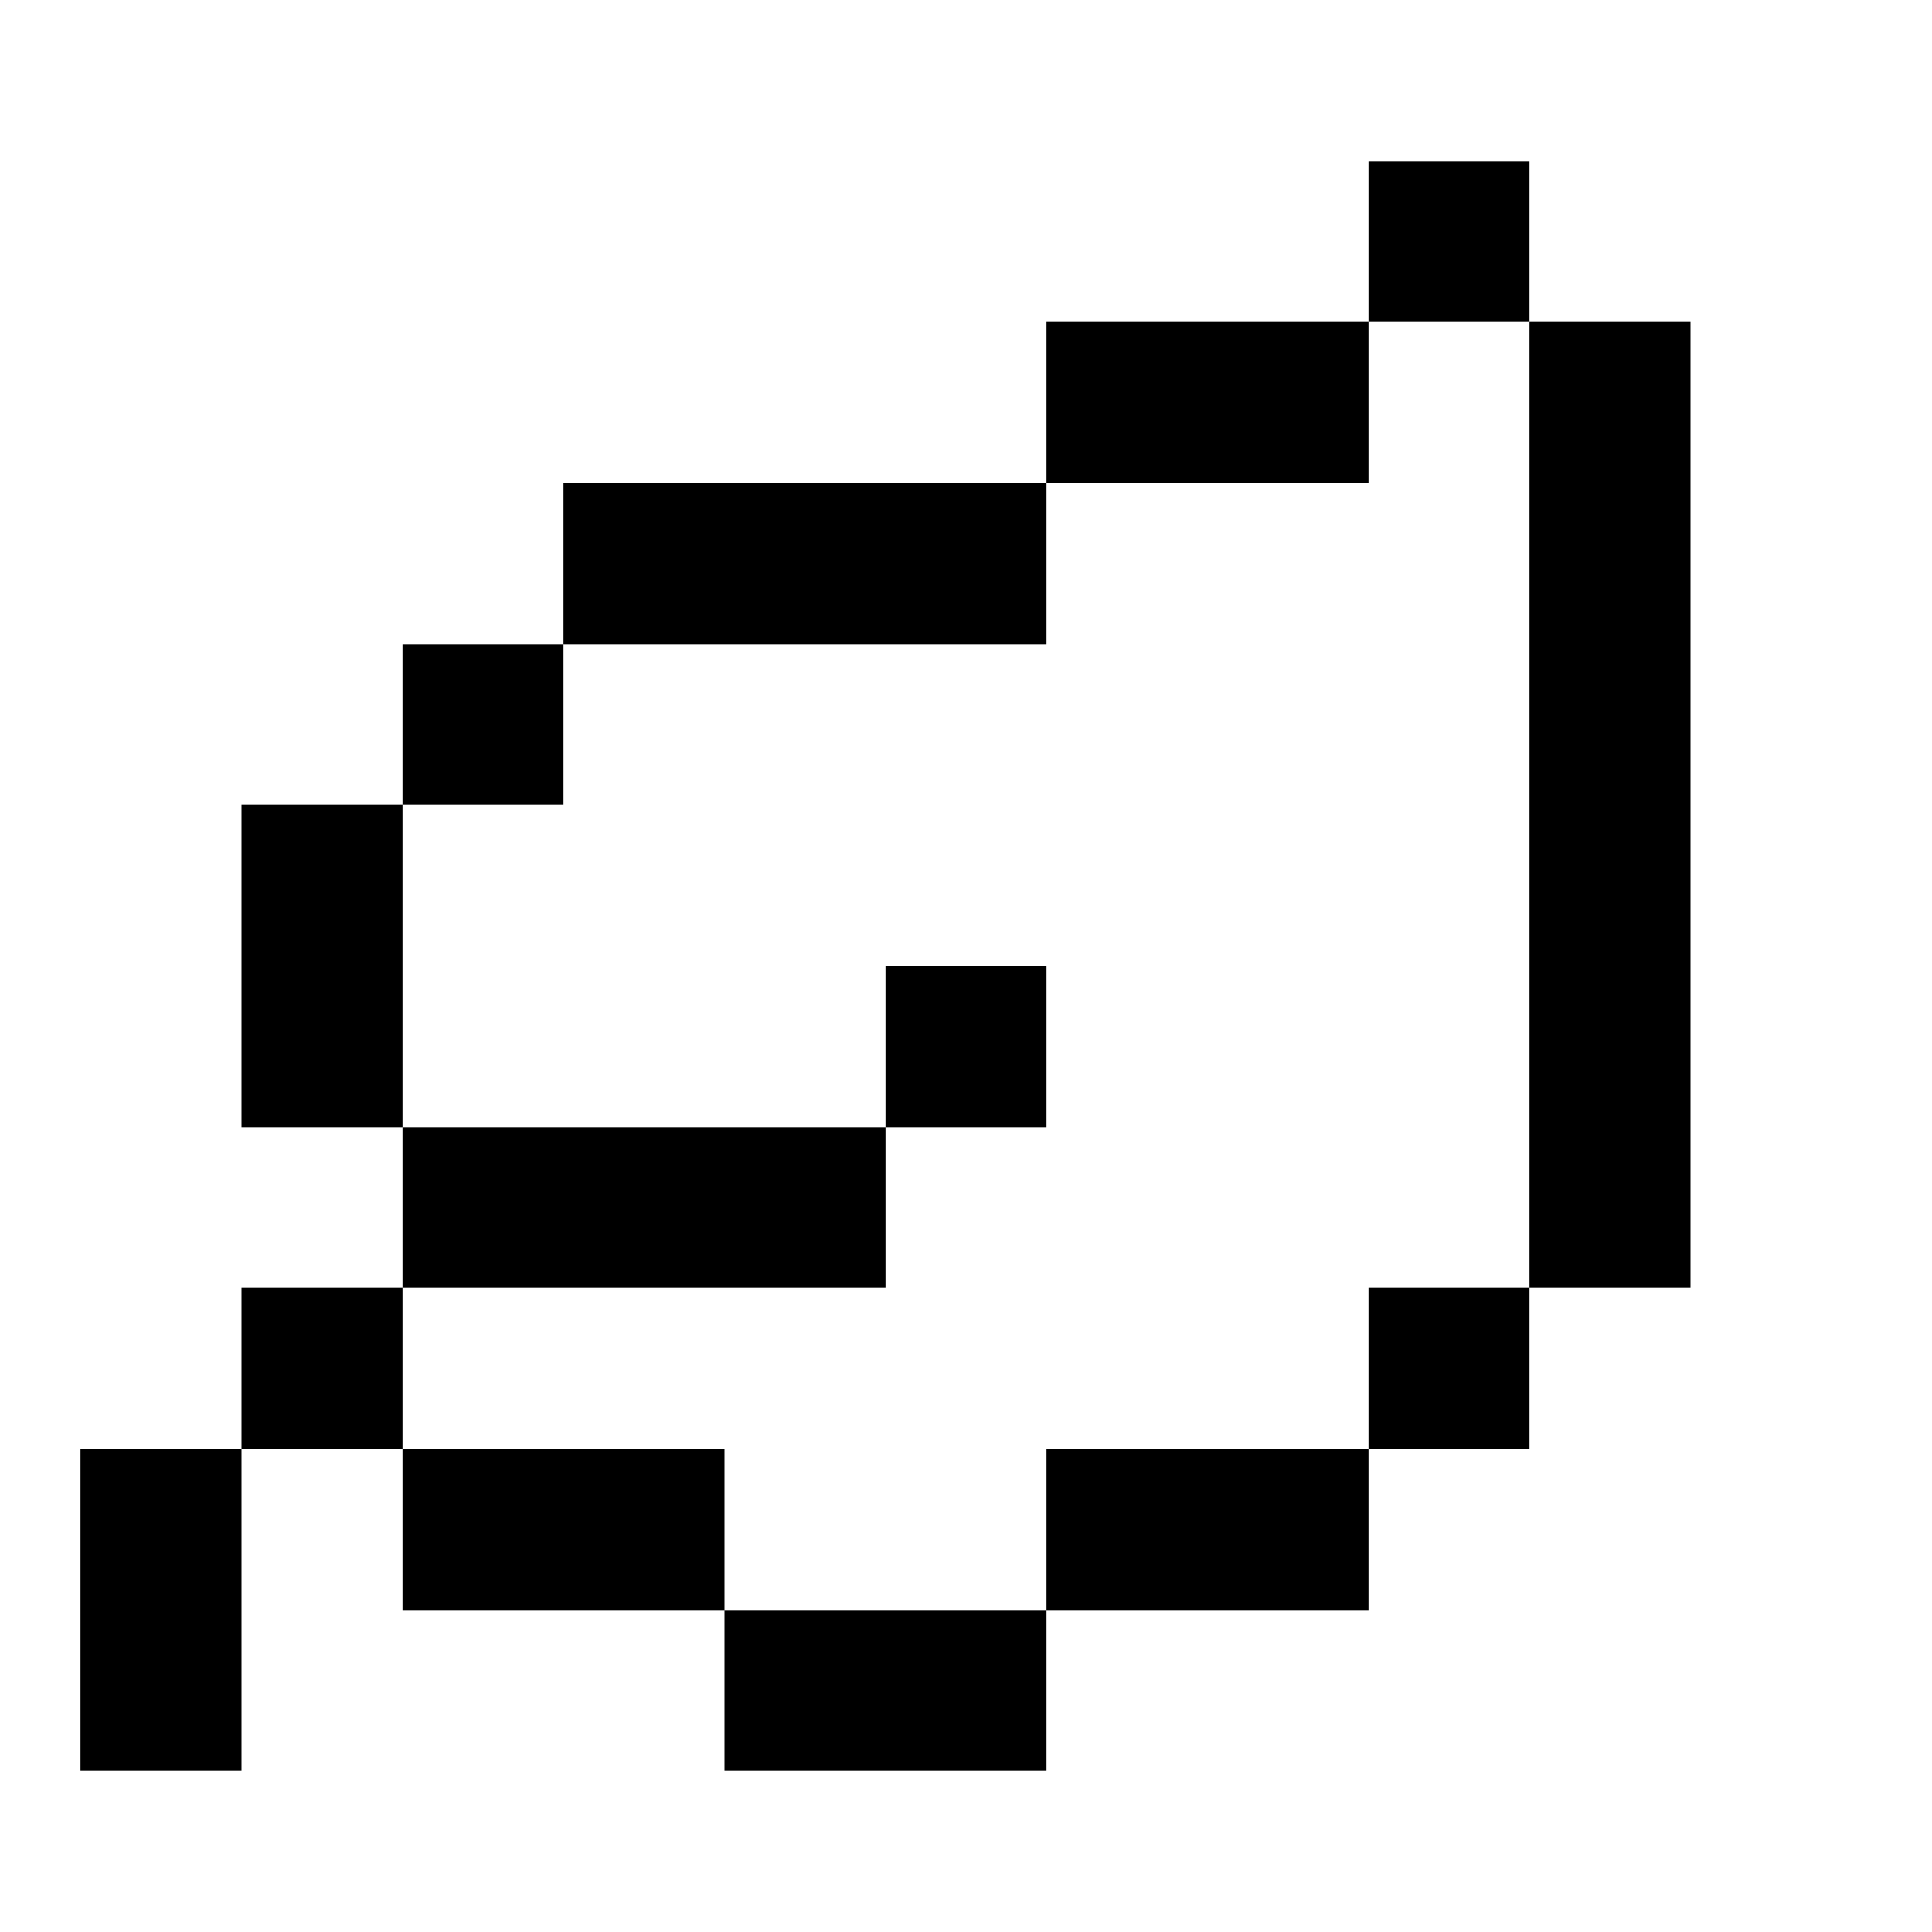
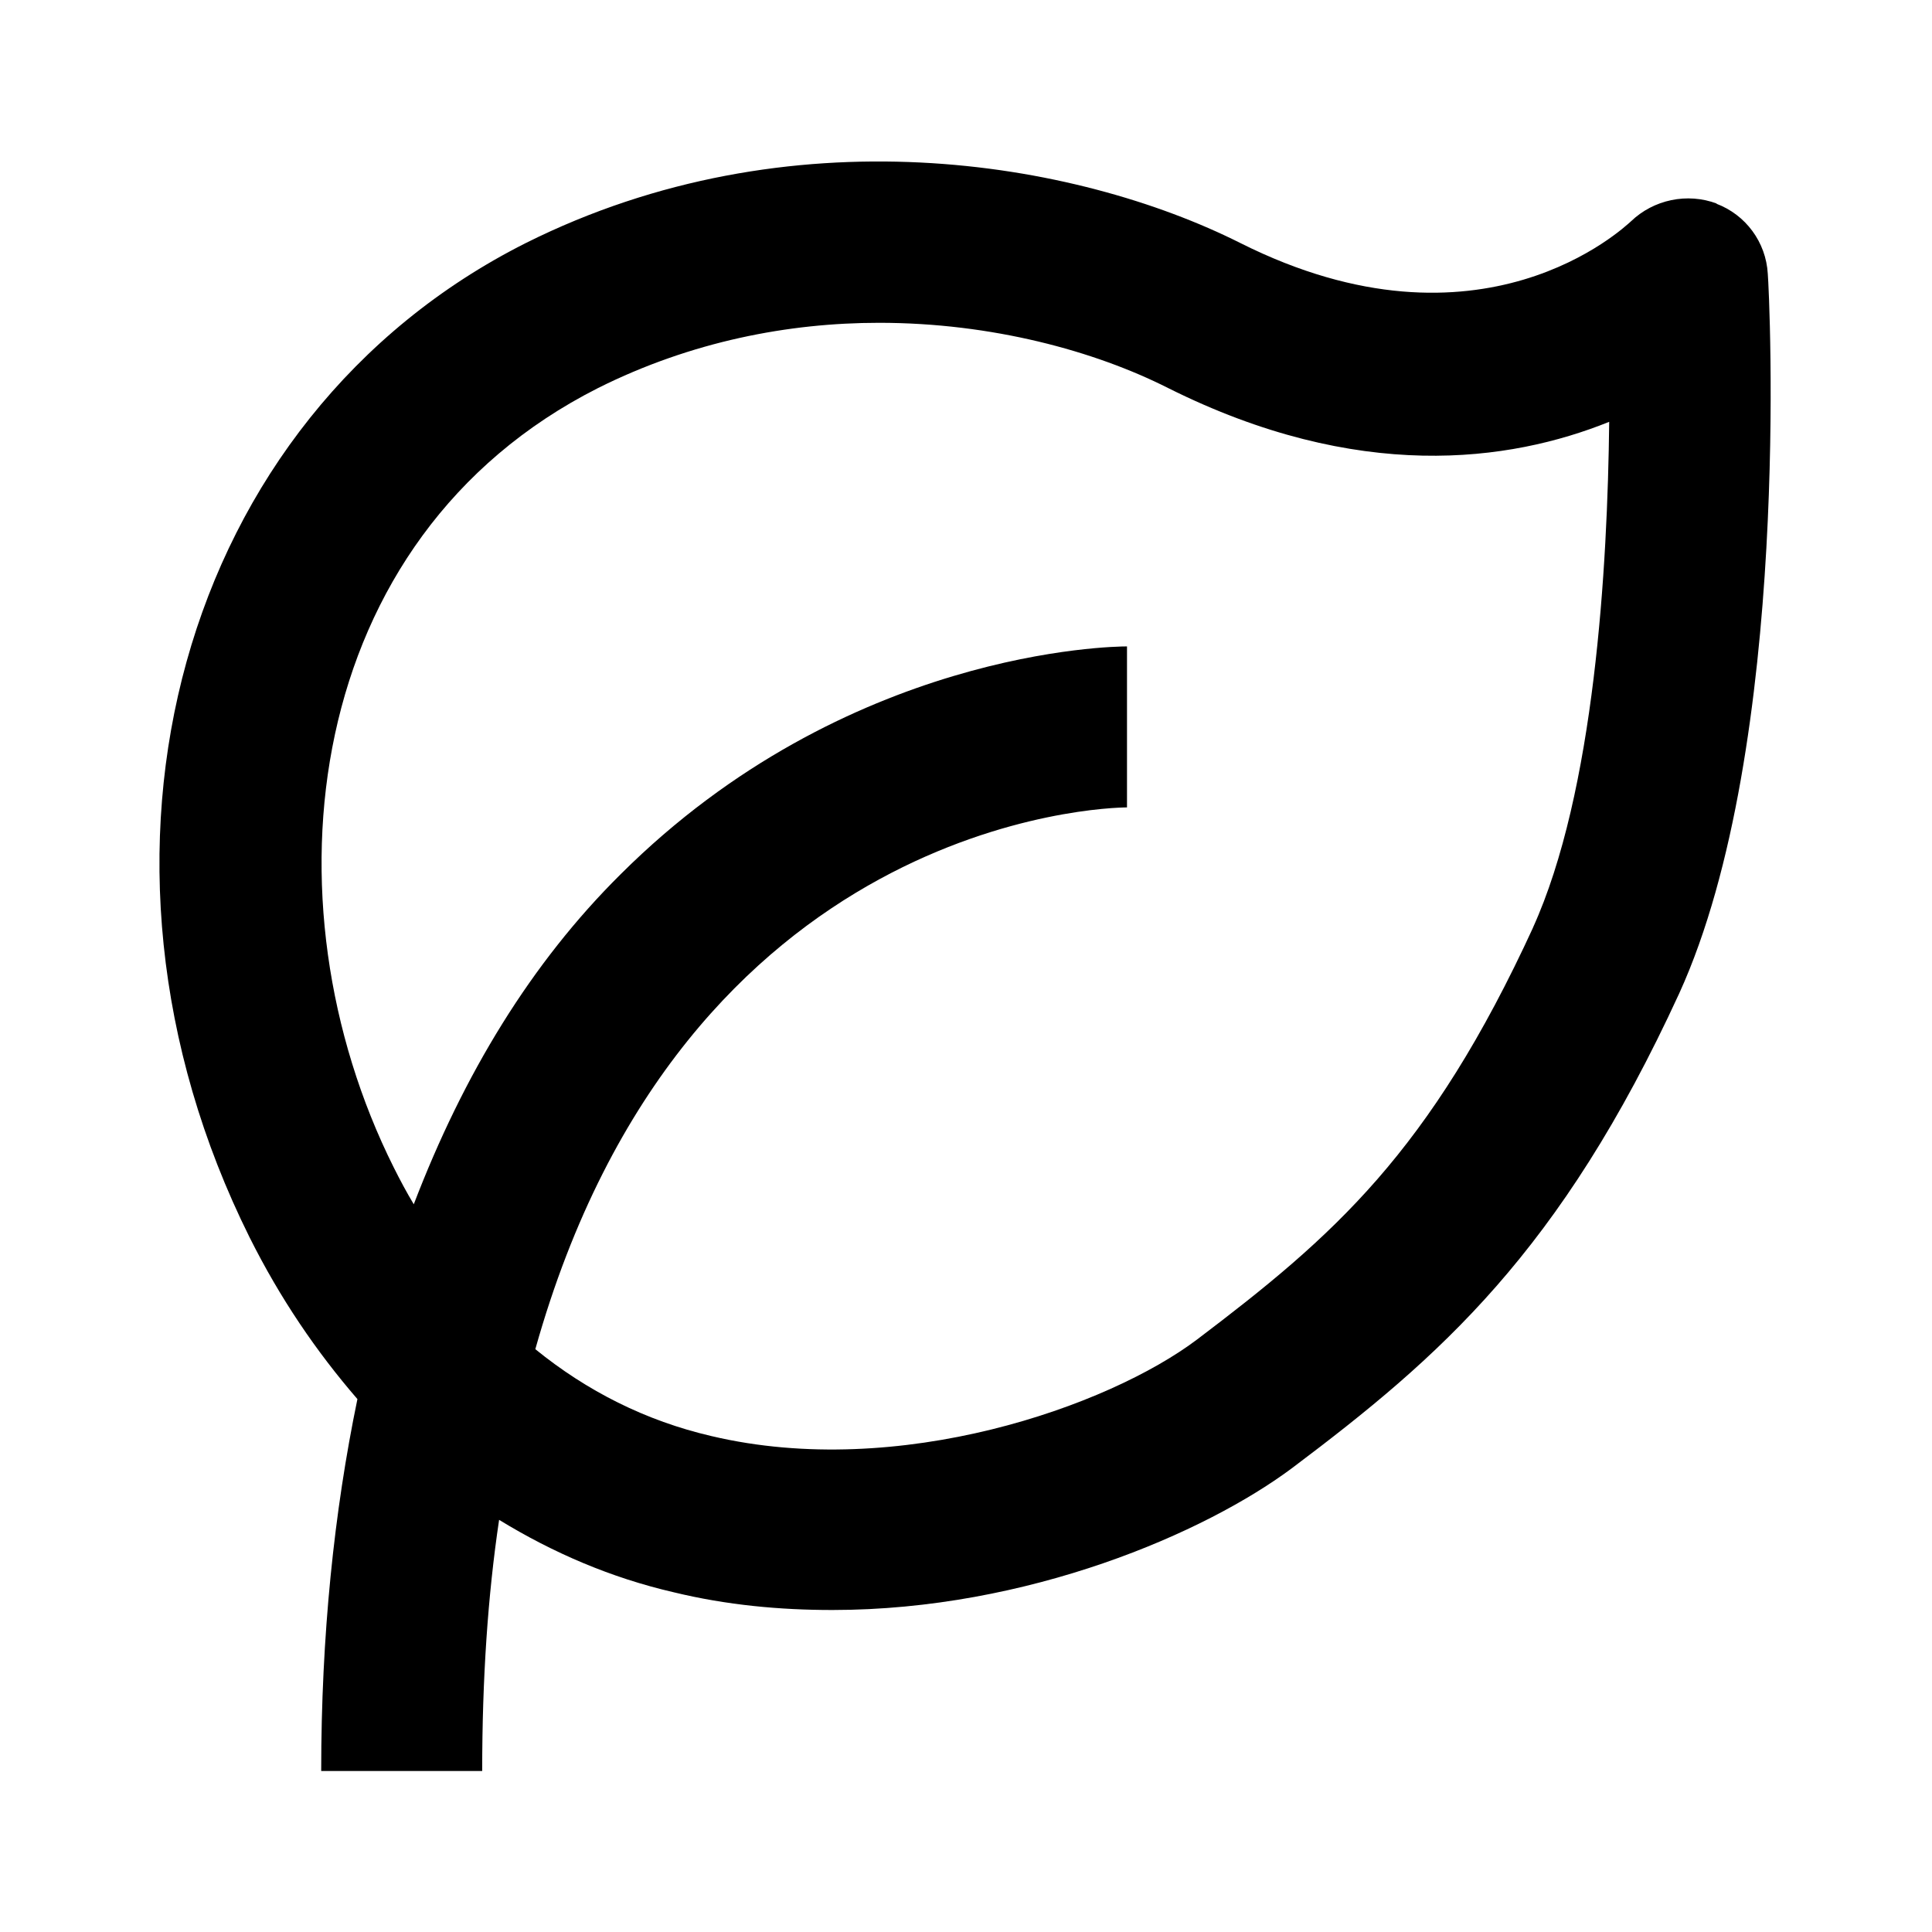
<svg xmlns="http://www.w3.org/2000/svg" viewBox="0 0 24 24">
-   <path fill="currentColor" d="M1 18h2v4H1zm2-2h2v2H3zm2-2h6v2H5zm6-2h2v2h-2zm-6 6h4v2H5zm4 2h4v2H9zm4-2h4v2h-4zm4-2h2v2h-2zm2-8h2v8h-2zm0-4h2v4h-2zm-2-2h2v2h-2zm-4 2h4v2h-4zM7 6h6v2H7zM5 8h2v2H5zm-2 2h2v4H3z" />
+   <path fill="currentColor" d="M21.33 2.53c-.37-.14-.79-.05-1.07.22c-.08.07-1.86 1.77-4.85.27c-2.05-1.03-5.6-1.64-8.88 0C2.24 5.18.73 10.61 3.1 15.37c.38.76.83 1.42 1.34 2.01c-.29 1.4-.45 2.94-.45 4.62h2c0-1.15.07-2.18.21-3.12c.67.41 1.39.72 2.17.9c.66.16 1.32.22 1.97.22c2.43 0 4.64-.96 5.72-1.77c1.82-1.37 3.32-2.67 4.8-5.89c1.4-3.07 1.12-8.7 1.1-8.94a.99.99 0 0 0-.64-.87Zm-2.28 8.98c-1.29 2.81-2.49 3.85-4.18 5.13c-1.1.83-3.7 1.75-6.03 1.2c-.82-.19-1.55-.56-2.19-1.08c1.85-6.59 7.09-6.73 7.35-6.73v-2c-.17 0-3.49.04-6.29 2.83c-1.11 1.1-1.95 2.48-2.57 4.1c-.09-.15-.17-.3-.25-.46c-1.65-3.3-1.14-7.82 2.54-9.68c1.16-.58 2.37-.81 3.49-.81c1.4 0 2.68.35 3.59.81c2.36 1.18 4.24.92 5.48.42c-.02 1.8-.18 4.6-.95 6.29Z" />
</svg>
